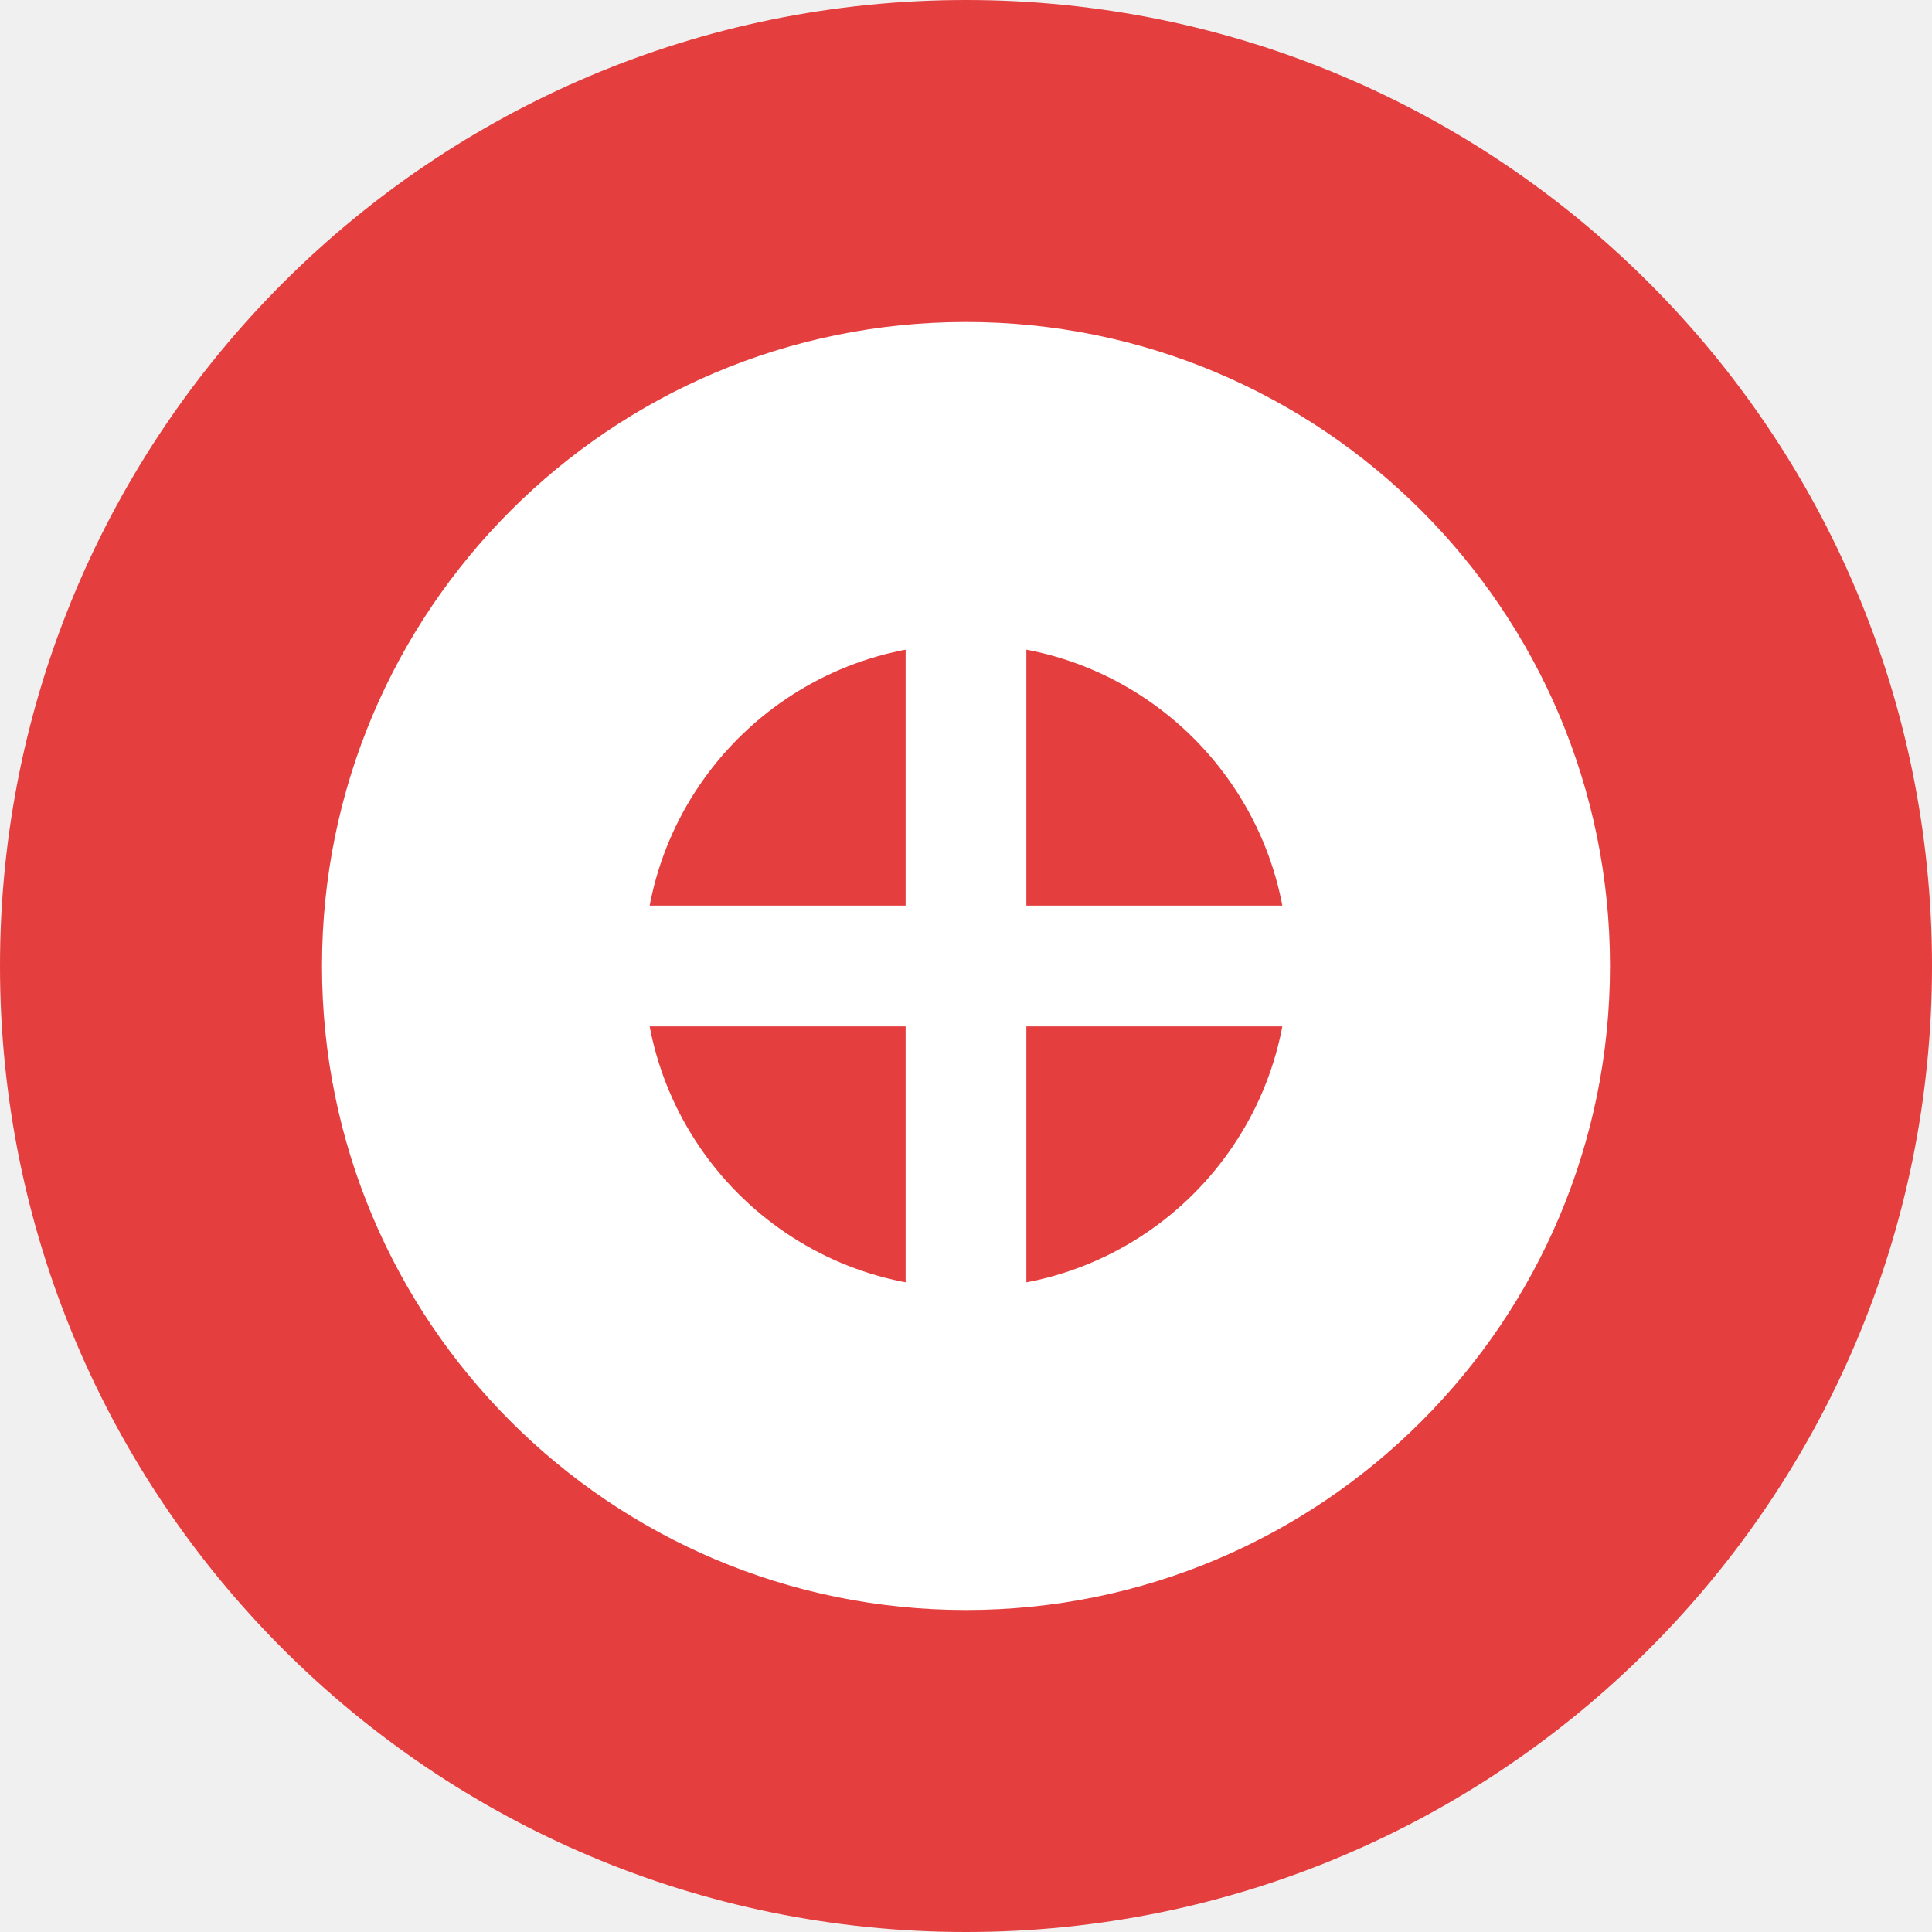
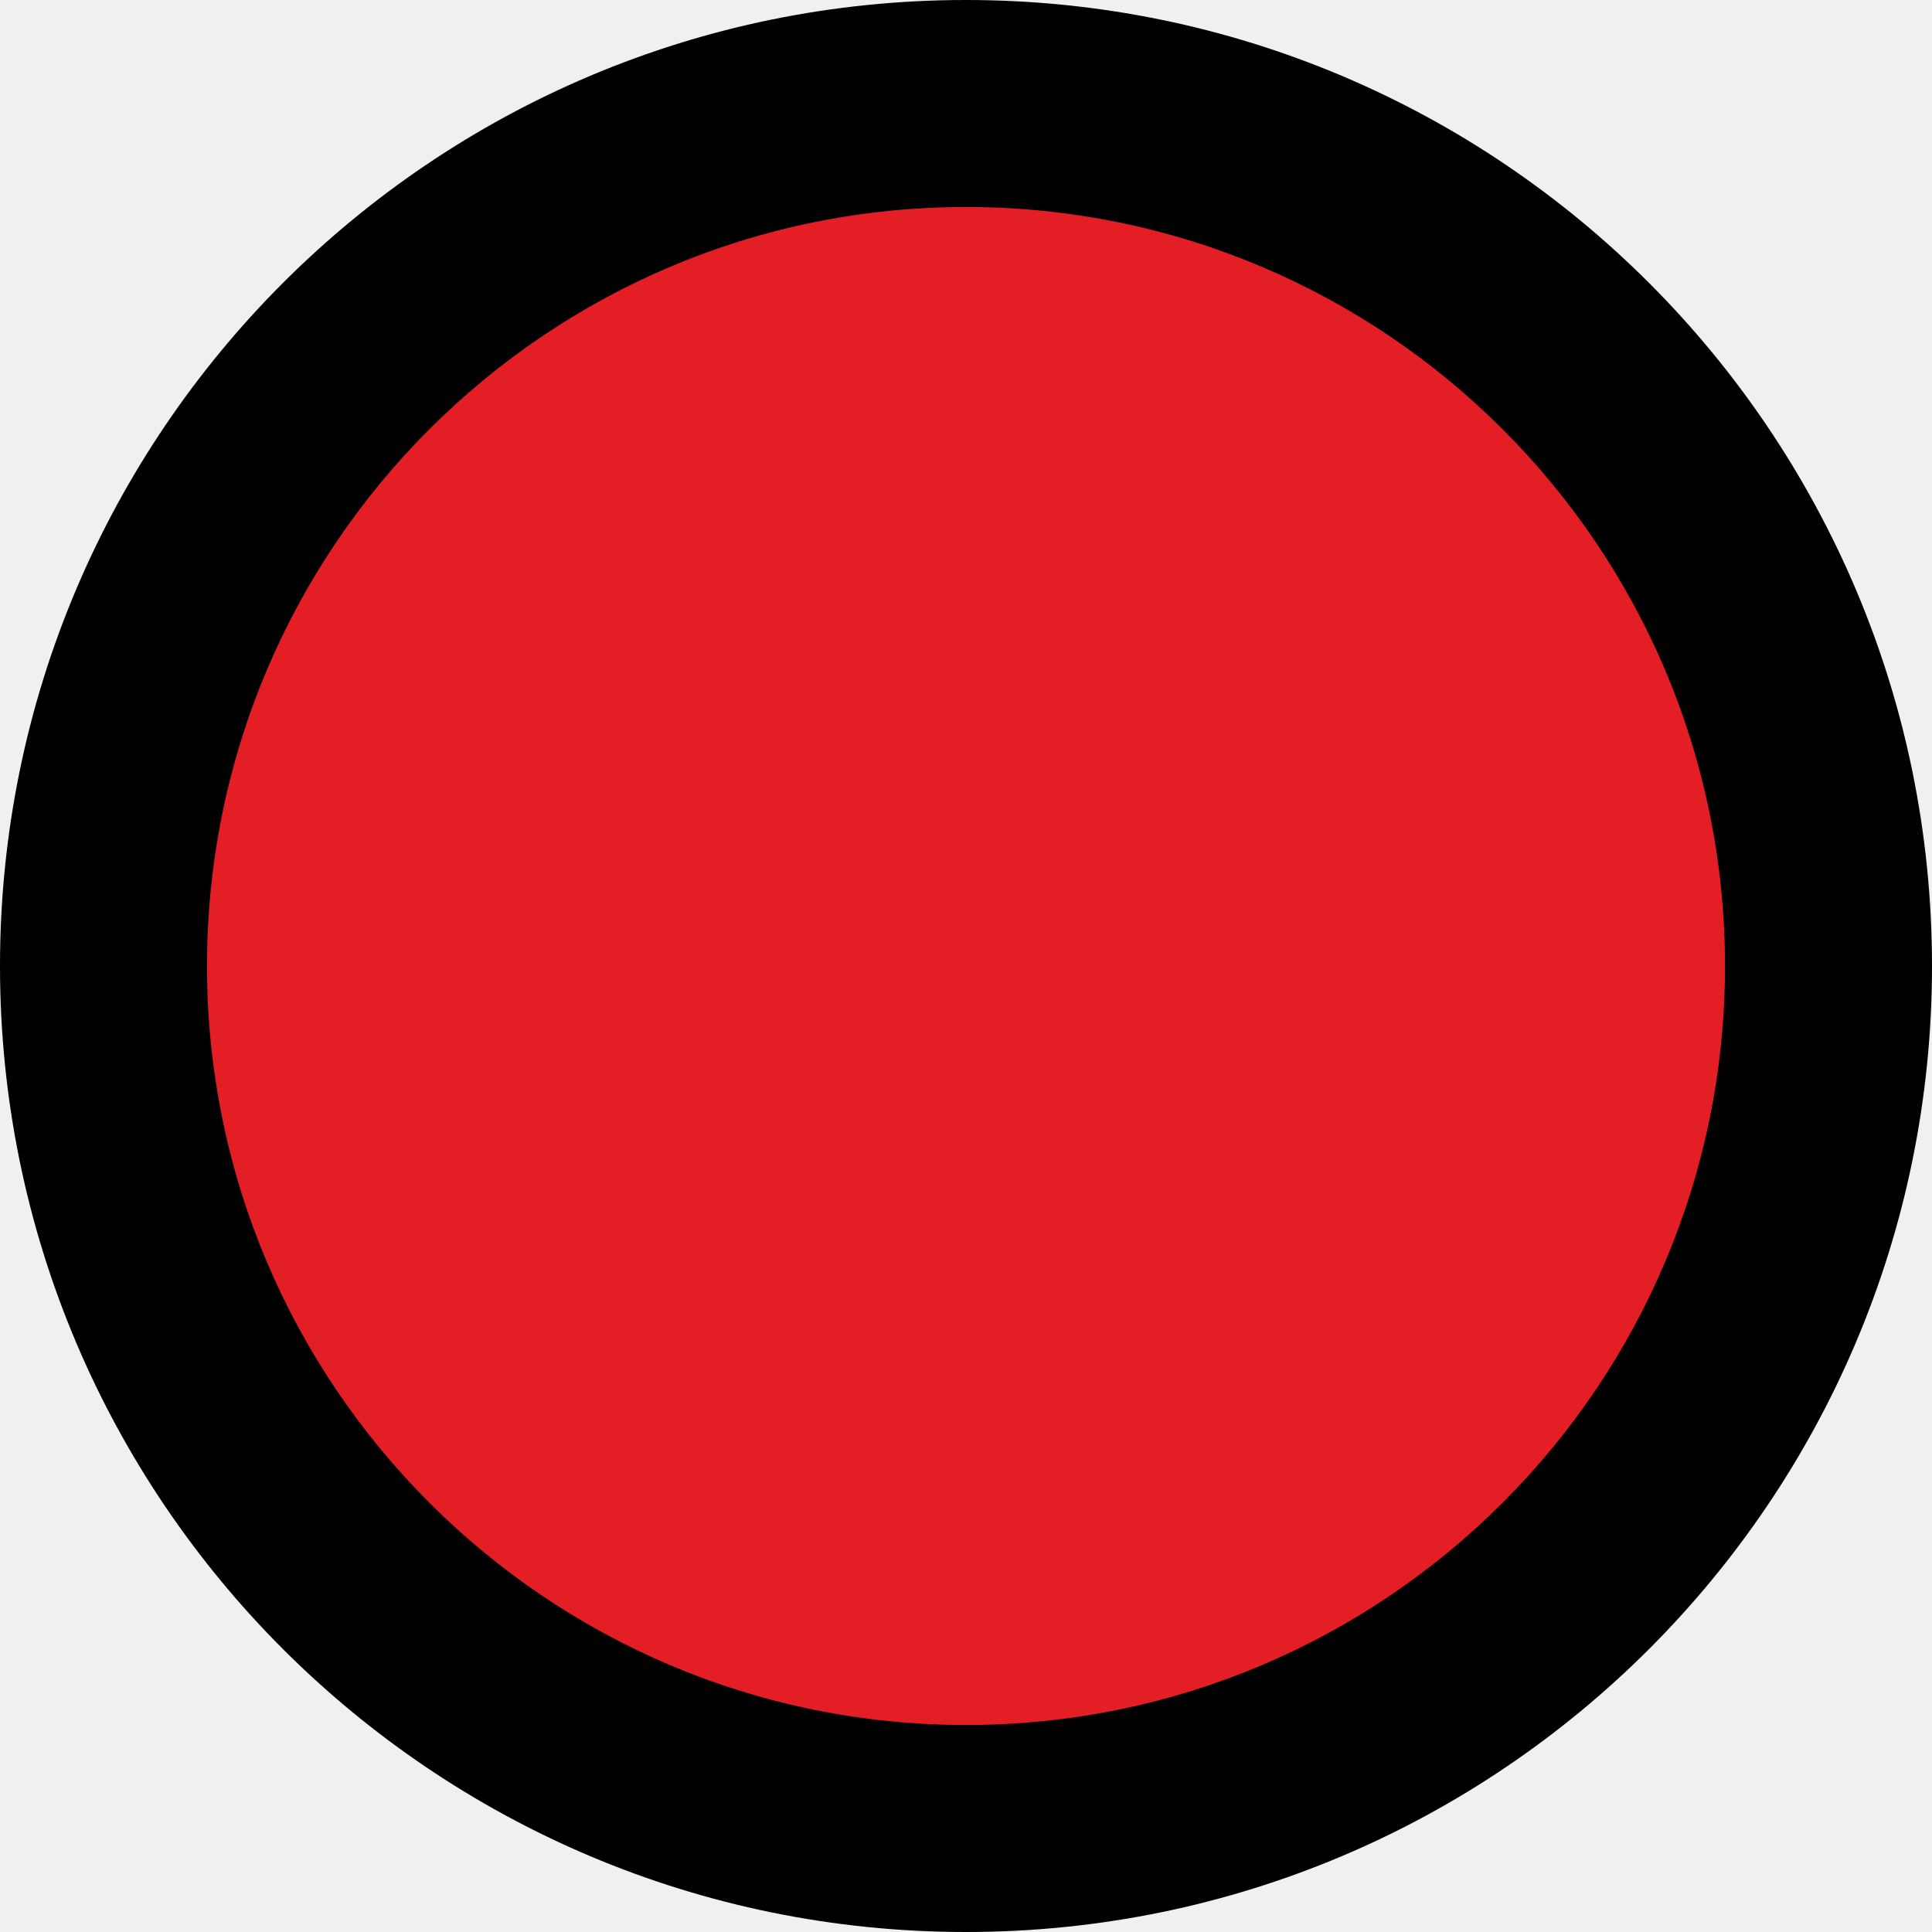
- <svg xmlns="http://www.w3.org/2000/svg" width="24" height="24" viewBox="0 0 24 24" fill="none">
-   <circle cx="12" cy="12" r="12" fill="#E53E3E" />
-   <circle cx="12" cy="12" r="8" fill="white" />
-   <circle cx="12" cy="12" r="4" fill="#E53E3E" />
-   <path d="M8 12H16" stroke="white" stroke-width="1.5" stroke-linecap="round" />
-   <path d="M12 8V16" stroke="white" stroke-width="1.5" stroke-linecap="round" />
+ <svg xmlns="http://www.w3.org/2000/svg" width="28" height="28" viewBox="0 0 28 28" fill="none">
+   <circle cx="14" cy="14" r="14" fill="#000000" />
+   <circle cx="14" cy="14" r="11" fill="#E31E24" />
+   <rect x="6" y="9" width="16" height="2" fill="#E31E24" />
+   <rect x="6" y="17" width="16" height="2" fill="#E31E24" />
+   <rect x="10" y="11" width="2" height="6" fill="#E31E24" />
+   <rect x="16" y="11" width="2" height="6" fill="#E31E24" />
+   <rect x="10" y="13" width="8" height="2" fill="#E31E24" />
</svg>
